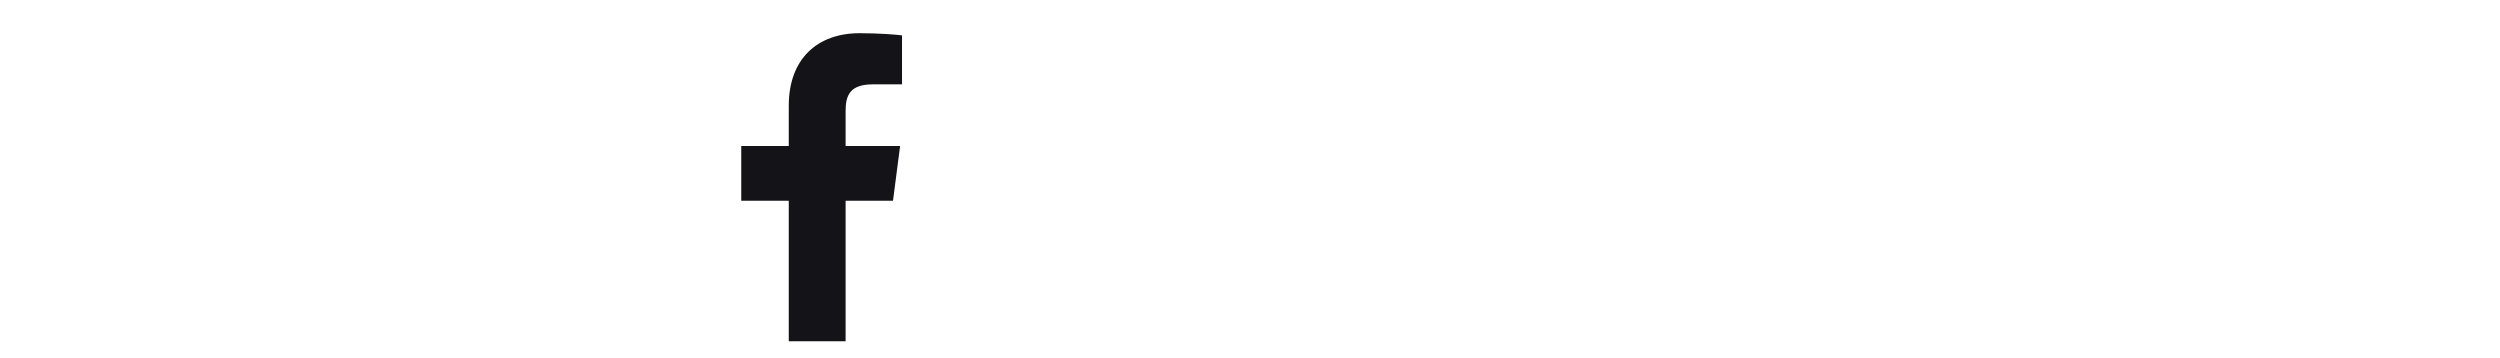
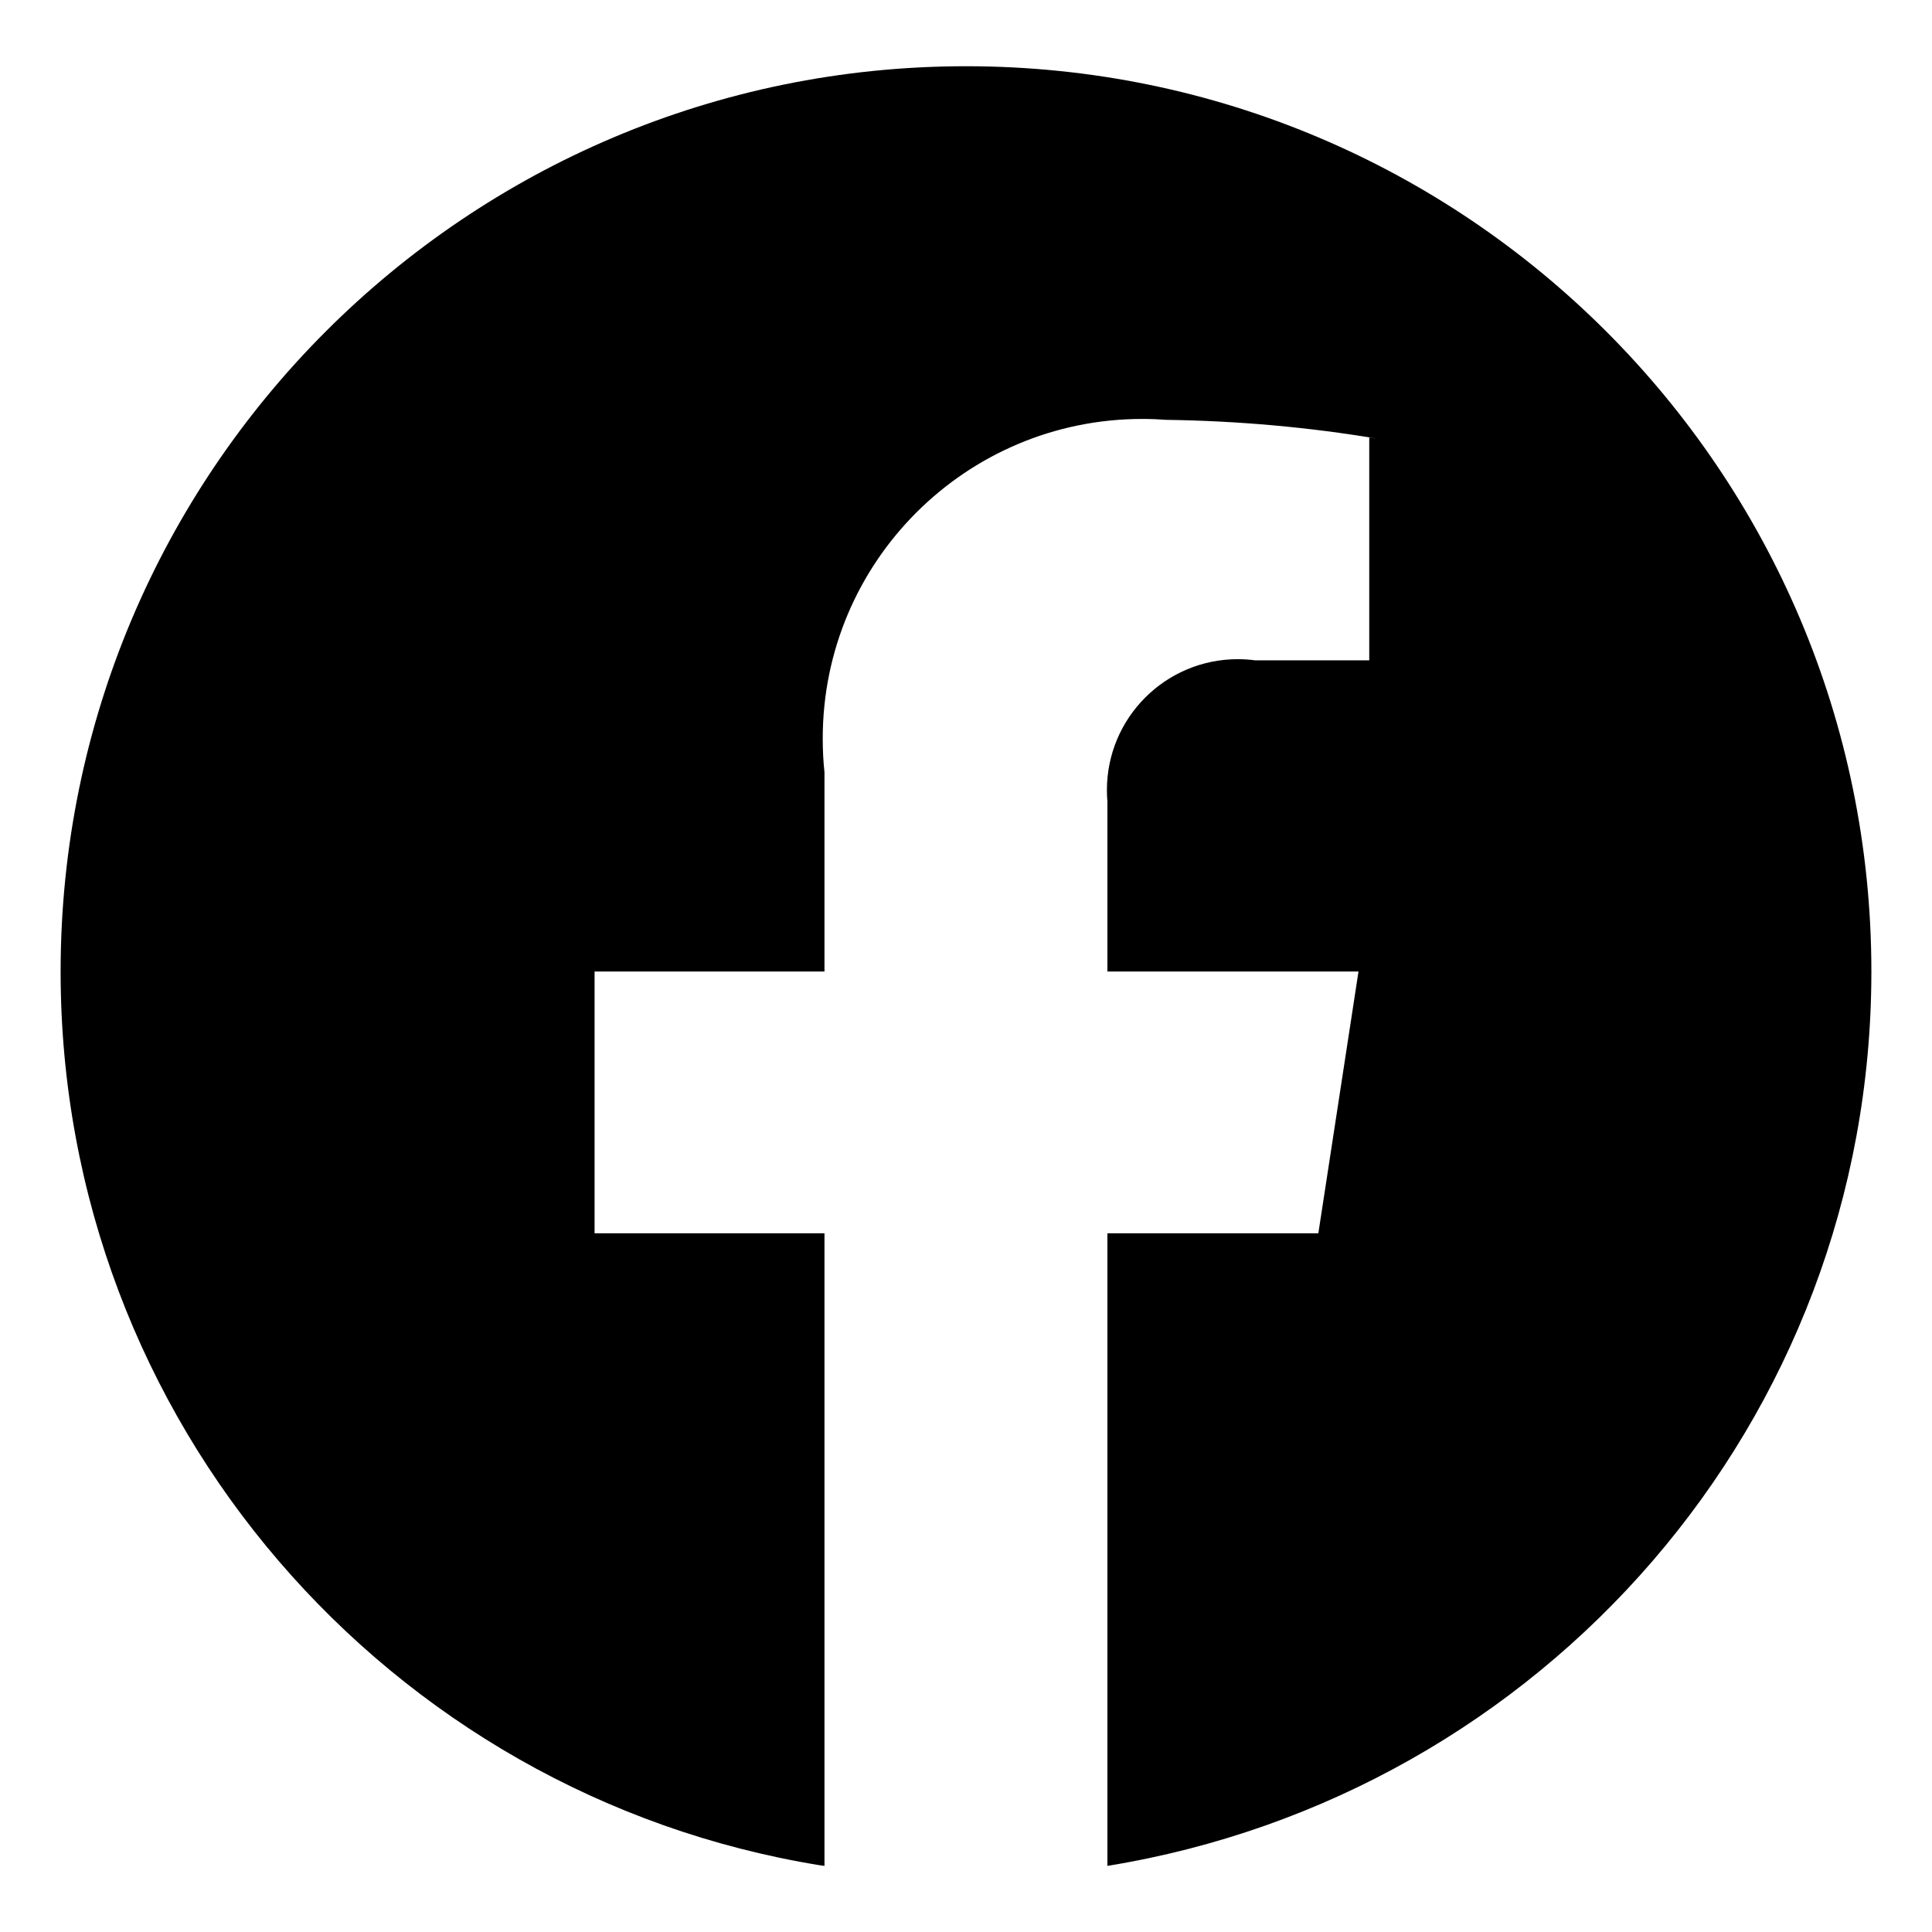
- <svg xmlns="http://www.w3.org/2000/svg" width="175" height="25" viewBox="0 0 175 25" fill="none">
-   <path id="Vector_2" d="M55.214 23.89V14.053H51.888V10.219H55.214V7.392C55.214 4.111 57.228 2.324 60.169 2.324C61.577 2.324 62.788 2.429 63.141 2.475V5.904L61.101 5.905C59.502 5.905 59.192 6.662 59.192 7.772V10.219H63.007L62.51 14.053H59.192V23.89H55.214Z" fill="#131318" />
+ <svg xmlns="http://www.w3.org/2000/svg" fill="#000000" width="800px" height="800px" viewBox="0 0 32 32" version="1.1">
+   <path d="M30.996 16.091c-0.001-8.281-6.714-14.994-14.996-14.994s-14.996 6.714-14.996 14.996c0 7.455 5.44 13.639 12.566 14.8l0.086 0.012v-10.478h-3.808v-4.336h3.808v-3.302c-0.019-0.167-0.029-0.361-0.029-0.557 0-2.923 2.37-5.293 5.293-5.293 0.141 0 0.281 0.006 0.42 0.016l-0.018-0.001c1.199 0.017 2.359 0.123 3.491 0.312l-0.134-0.019v3.69h-1.892c-0.086-0.012-0.185-0.019-0.285-0.019-1.197 0-2.168 0.97-2.168 2.168 0 0.068 0.003 0.135 0.009 0.202l-0.001-0.009v2.812h4.159l-0.665 4.336h-3.494v10.478c7.213-1.174 12.653-7.359 12.654-14.814v-0z" />
</svg>
